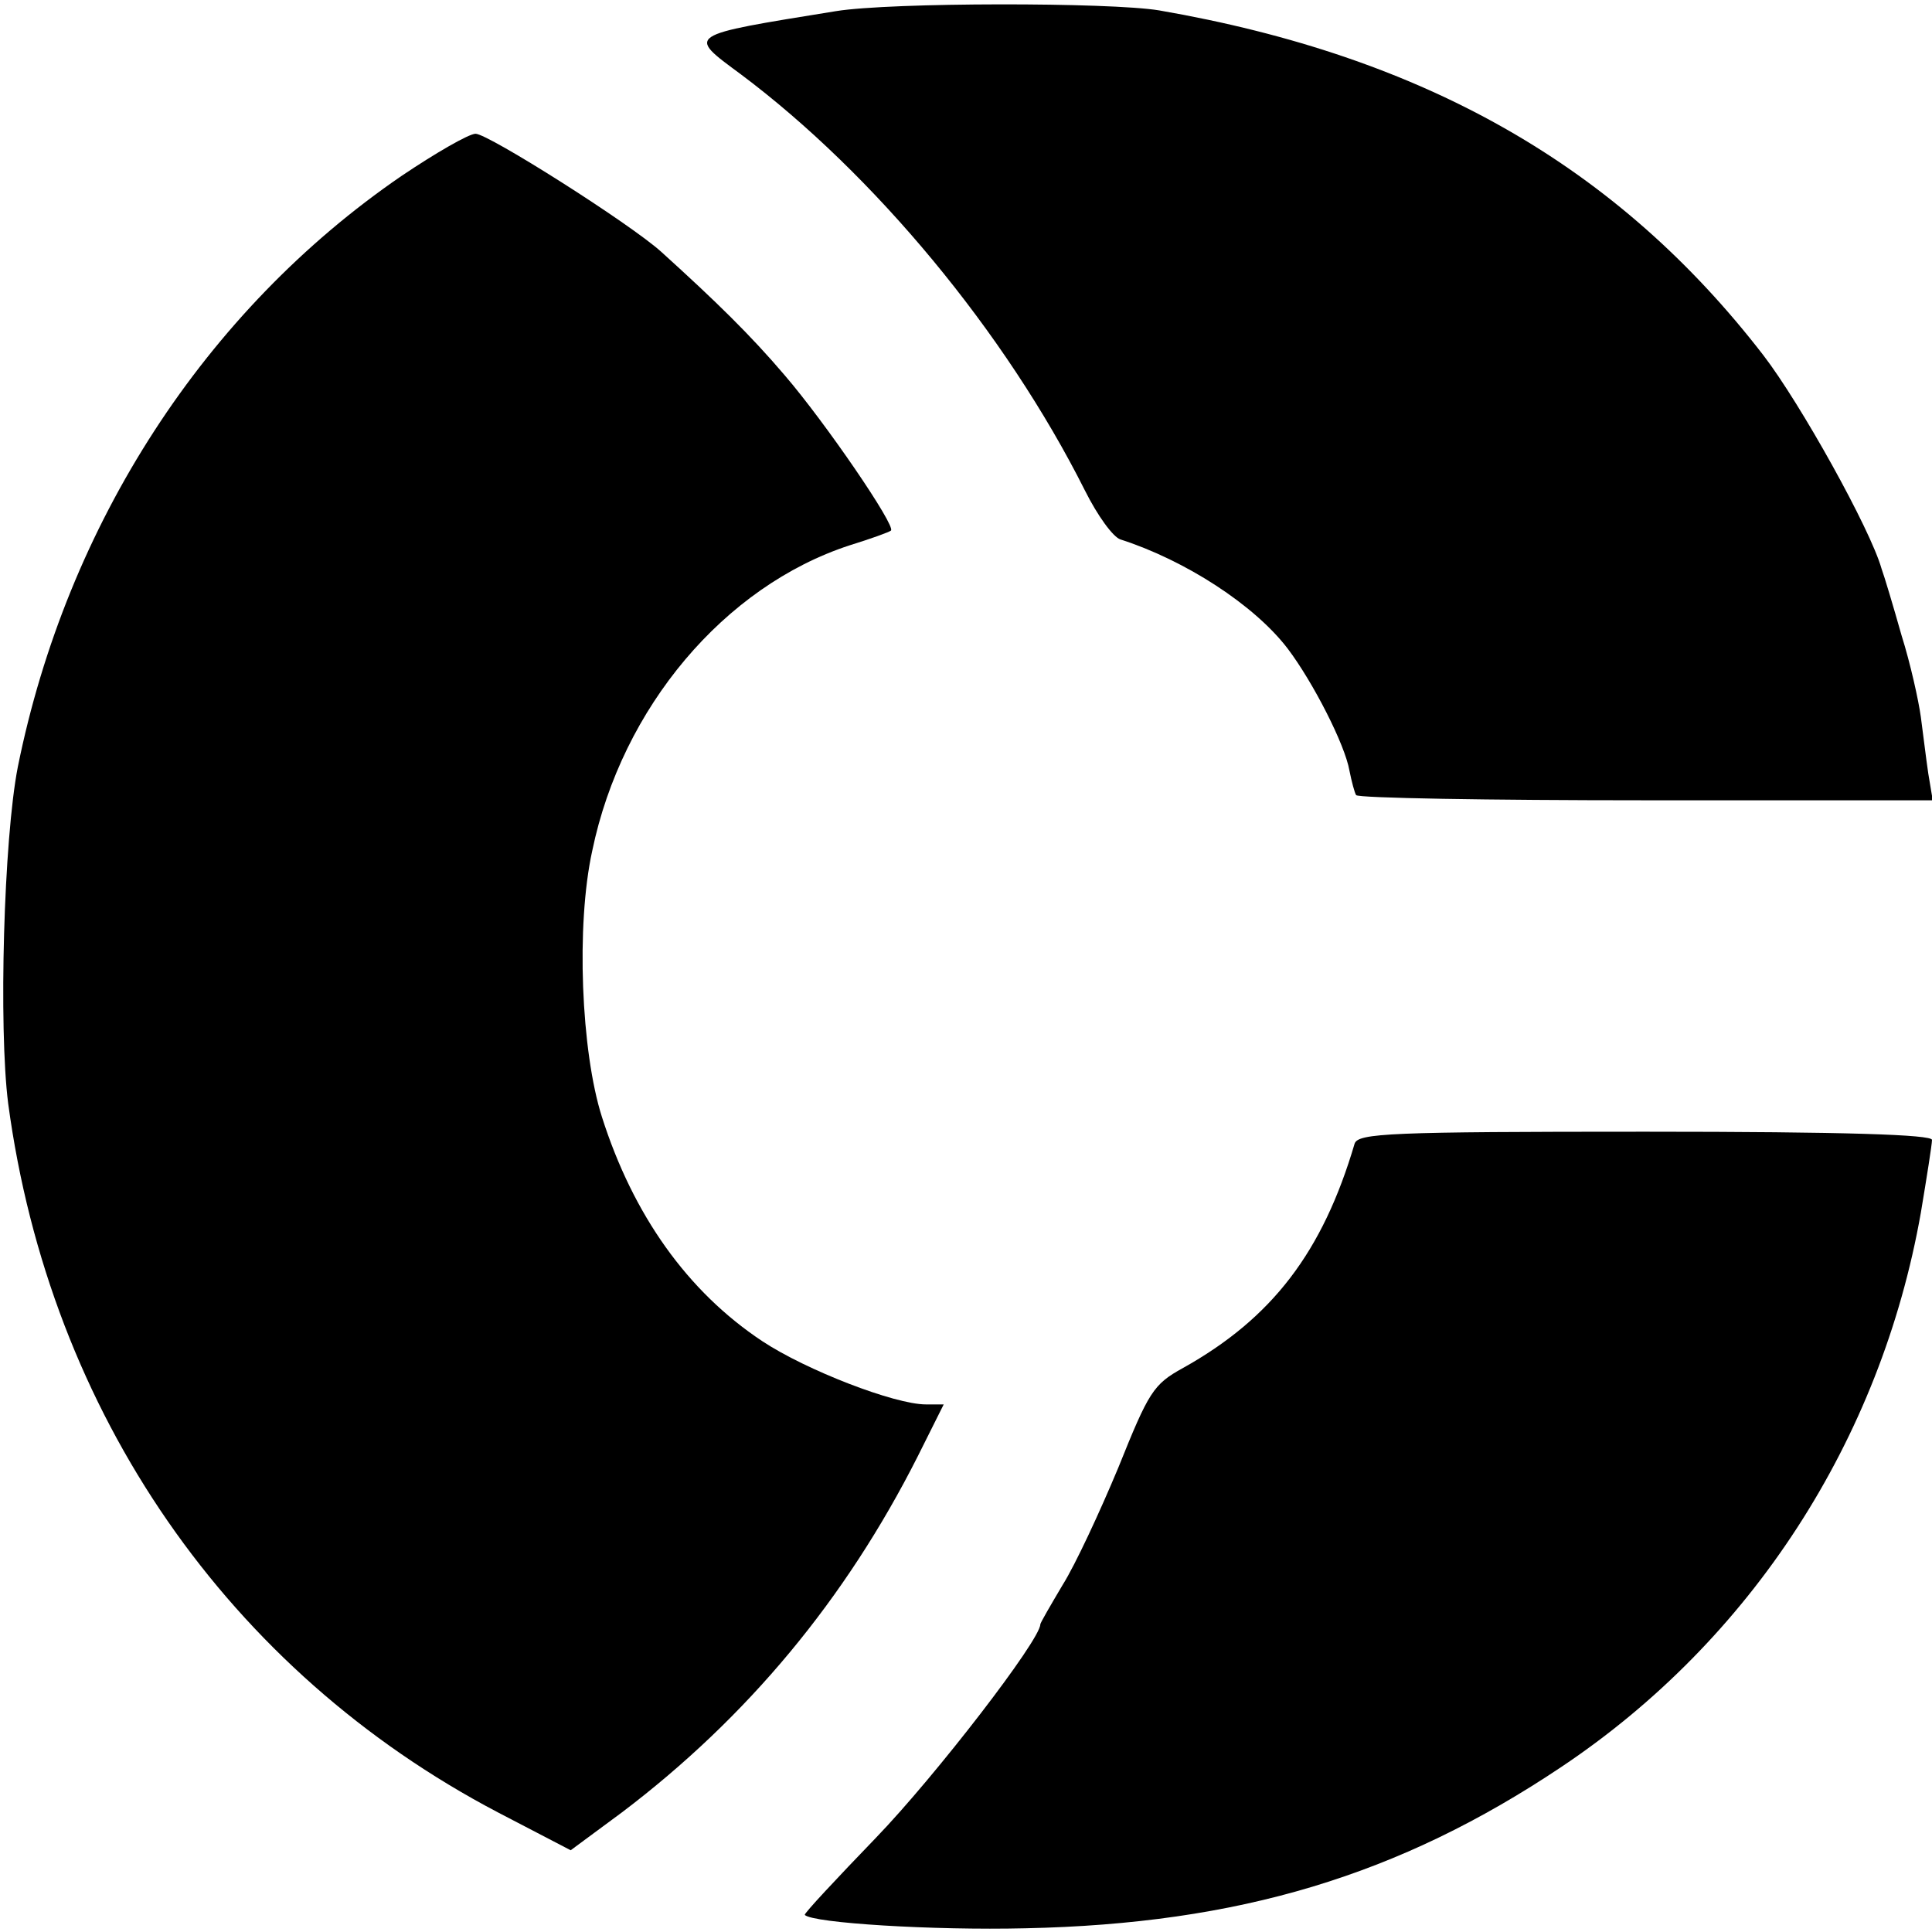
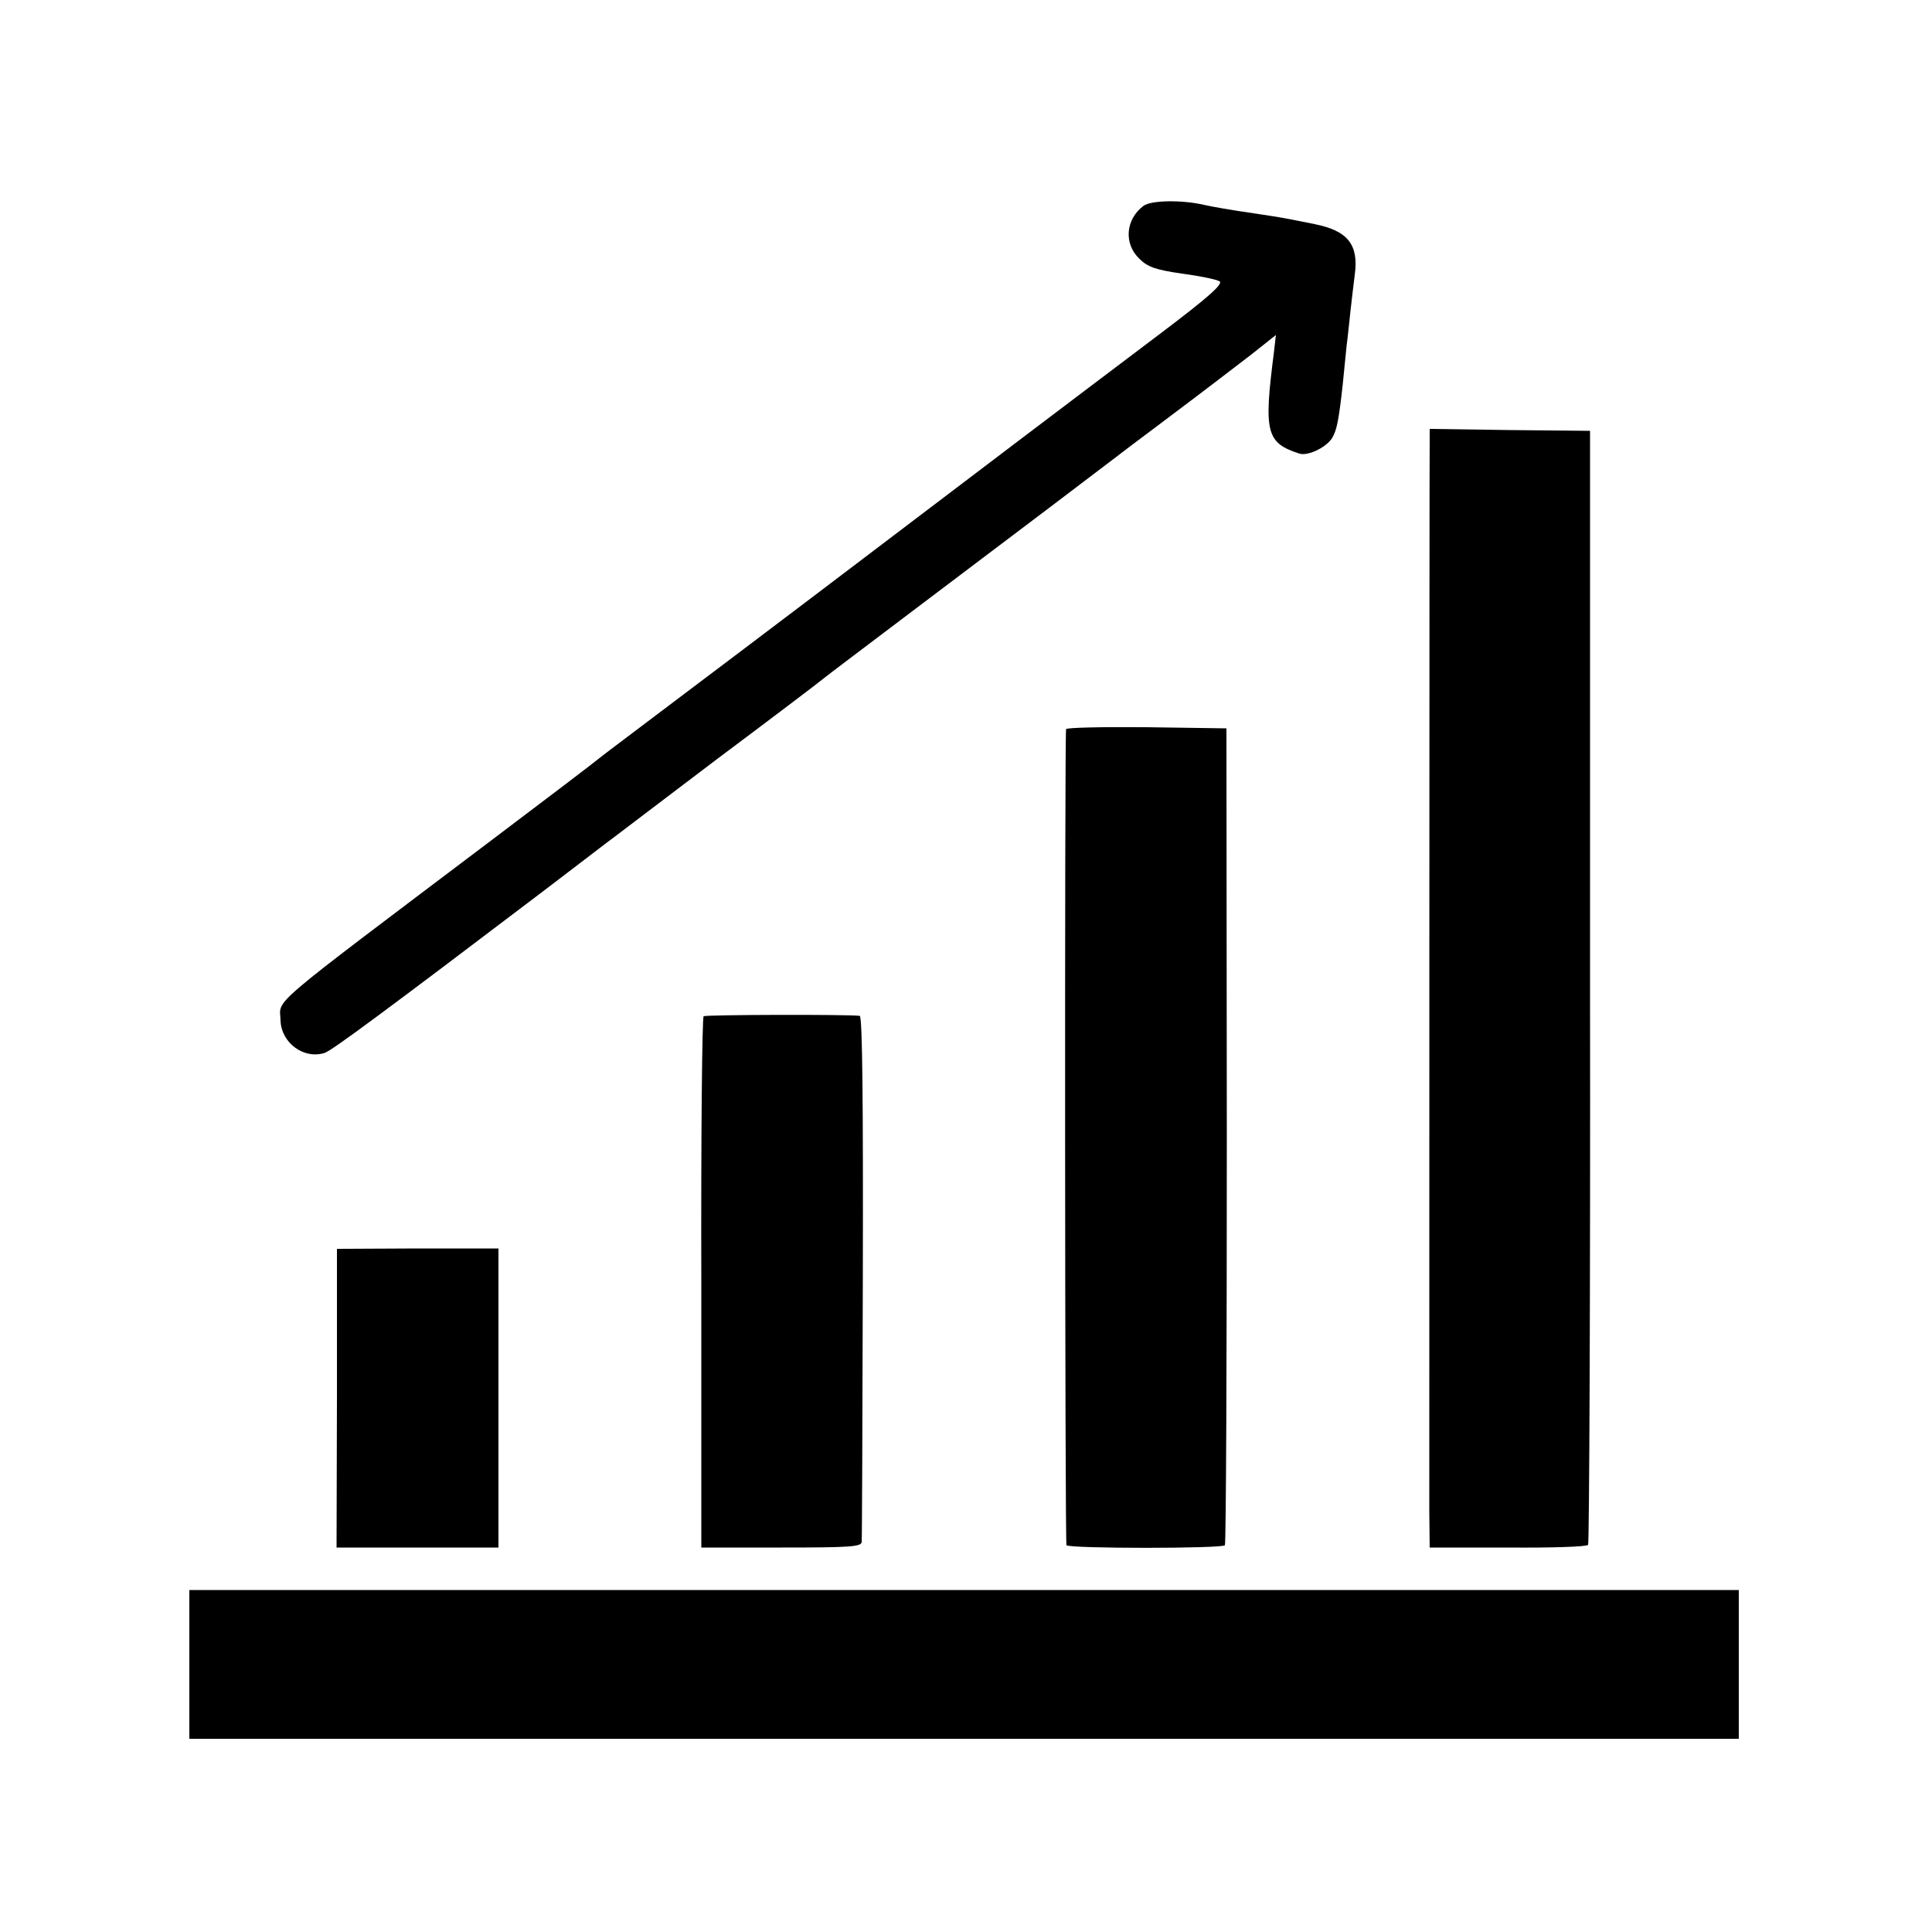
- <svg xmlns="http://www.w3.org/2000/svg" version="1.0" width="260pt" height="260pt" viewBox="0 0 260 260" preserveAspectRatio="xMidYMid meet">
-   <g transform="translate(0,260) scale(0.1,-0.1)" fill="#000000" stroke="none">
-     <path d="M1125 2585 c-204 -33 -201 -31 -128 -85 179 -134 356 -347 463 -560 17 -34 38 -63 48 -66 87 -28 180 -88 225 -147 34 -45 77 -129 83 -164 3 -15 7 -30 9 -33 2 -4 178 -7 390 -7 l386 0 -6 36 c-3 20 -7 54 -10 76 -3 22 -14 72 -26 110 -11 39 -23 79 -27 90 -15 53 -109 222 -159 287 -196 254 -455 402 -813 464 -66 11 -361 11 -435 -1z" />
-     <path d="M540 2363 c-264 -181 -450 -468 -516 -795 -19 -97 -26 -351 -13 -453 56 -417 297 -764 659 -954 l98 -51 69 51 c169 128 301 287 398 479 l35 70 -24 0 c-42 0 -161 46 -220 85 -101 67 -174 170 -216 302 -28 88 -35 258 -13 358 40 193 178 356 346 411 29 9 54 18 56 20 7 6 -88 145 -143 209 -46 54 -92 99 -166 166 -42 38 -233 159 -250 159 -9 0 -54 -26 -100 -57z" />
-     <path d="M1823 1061 c-43 -146 -111 -235 -231 -302 -40 -22 -46 -32 -87 -134 -25 -60 -58 -131 -75 -158 -16 -27 -30 -51 -30 -53 0 -21 -141 -204 -221 -287 -54 -56 -97 -102 -96 -104 11 -11 173 -21 297 -18 287 6 503 71 721 217 256 171 430 440 484 746 8 48 15 92 15 98 0 7 -115 11 -386 11 -344 0 -386 -2 -391 -16z" />
+ <svg xmlns="http://www.w3.org/2000/svg" version="1.0" width="500pt" height="500pt" viewBox="0 0 500 500" preserveAspectRatio="xMidYMid meet">
+   <g transform="translate(0,500) scale(0.1,-0.1)" fill="#000000" stroke="none">
+     <path d="M2959 4467 c-46 -35 -51 -97 -11 -136 22 -22 42 -29 110 -39 46 -6 90 -15 98 -20 11 -6 -28 -41 -158 -139 -95 -72 -252 -190 -348 -263 -416 -316 -708 -537 -890 -674 -107 -81 -202 -152 -210 -159 -8 -7 -134 -103 -280 -213 -592 -447 -545 -407 -544 -465 2 -58 60 -101 114 -84 19 6 163 113 565 418 77 59 151 115 165 126 14 10 142 108 285 216 143 107 267 201 275 208 8 7 116 88 240 182 260 196 491 371 505 382 6 5 75 57 155 117 80 60 174 132 209 159 l63 50 -5 -44 c-27 -209 -20 -235 66 -263 23 -7 73 18 86 43 11 20 16 46 26 136 3 33 8 78 10 100 3 22 7 63 10 90 3 28 8 69 11 93 11 79 -18 115 -104 132 -26 5 -58 12 -71 14 -14 3 -59 10 -100 16 -42 6 -94 15 -116 20 -56 13 -137 12 -156 -3z" />
+     <path d="M3700 3862 c-1 -42 -1 -2665 -1 -2772 l1 -95 203 0 c111 -1 204 2 207 7 3 4 6 654 5 1445 l0 1438 -207 2 -208 3 0 -28z" />
+     <path d="M2759 3113 c-4 -29 -3 -2106 1 -2112 7 -9 404 -9 410 0 3 4 5 481 5 1061 l-1 1053 -207 3 c-114 1 -207 -1 -208 -5z" />
+     <path d="M1821 2370 c-4 -3 -7 -313 -6 -690 l0 -685 208 0 c179 0 207 2 207 15 1 8 2 318 3 687 1 443 -1 673 -8 674 -33 4 -398 3 -404 -1z" />
+     <path d="M872 1382 l-1 -387 210 0 209 0 0 387 0 387 -209 0 -209 -1 0 -386z" />
+     <path d="M490 693 l0 -193 2005 0 2005 0 0 193 0 192 -2005 0 -2005 0 0 -192z" />
  </g>
</svg>
